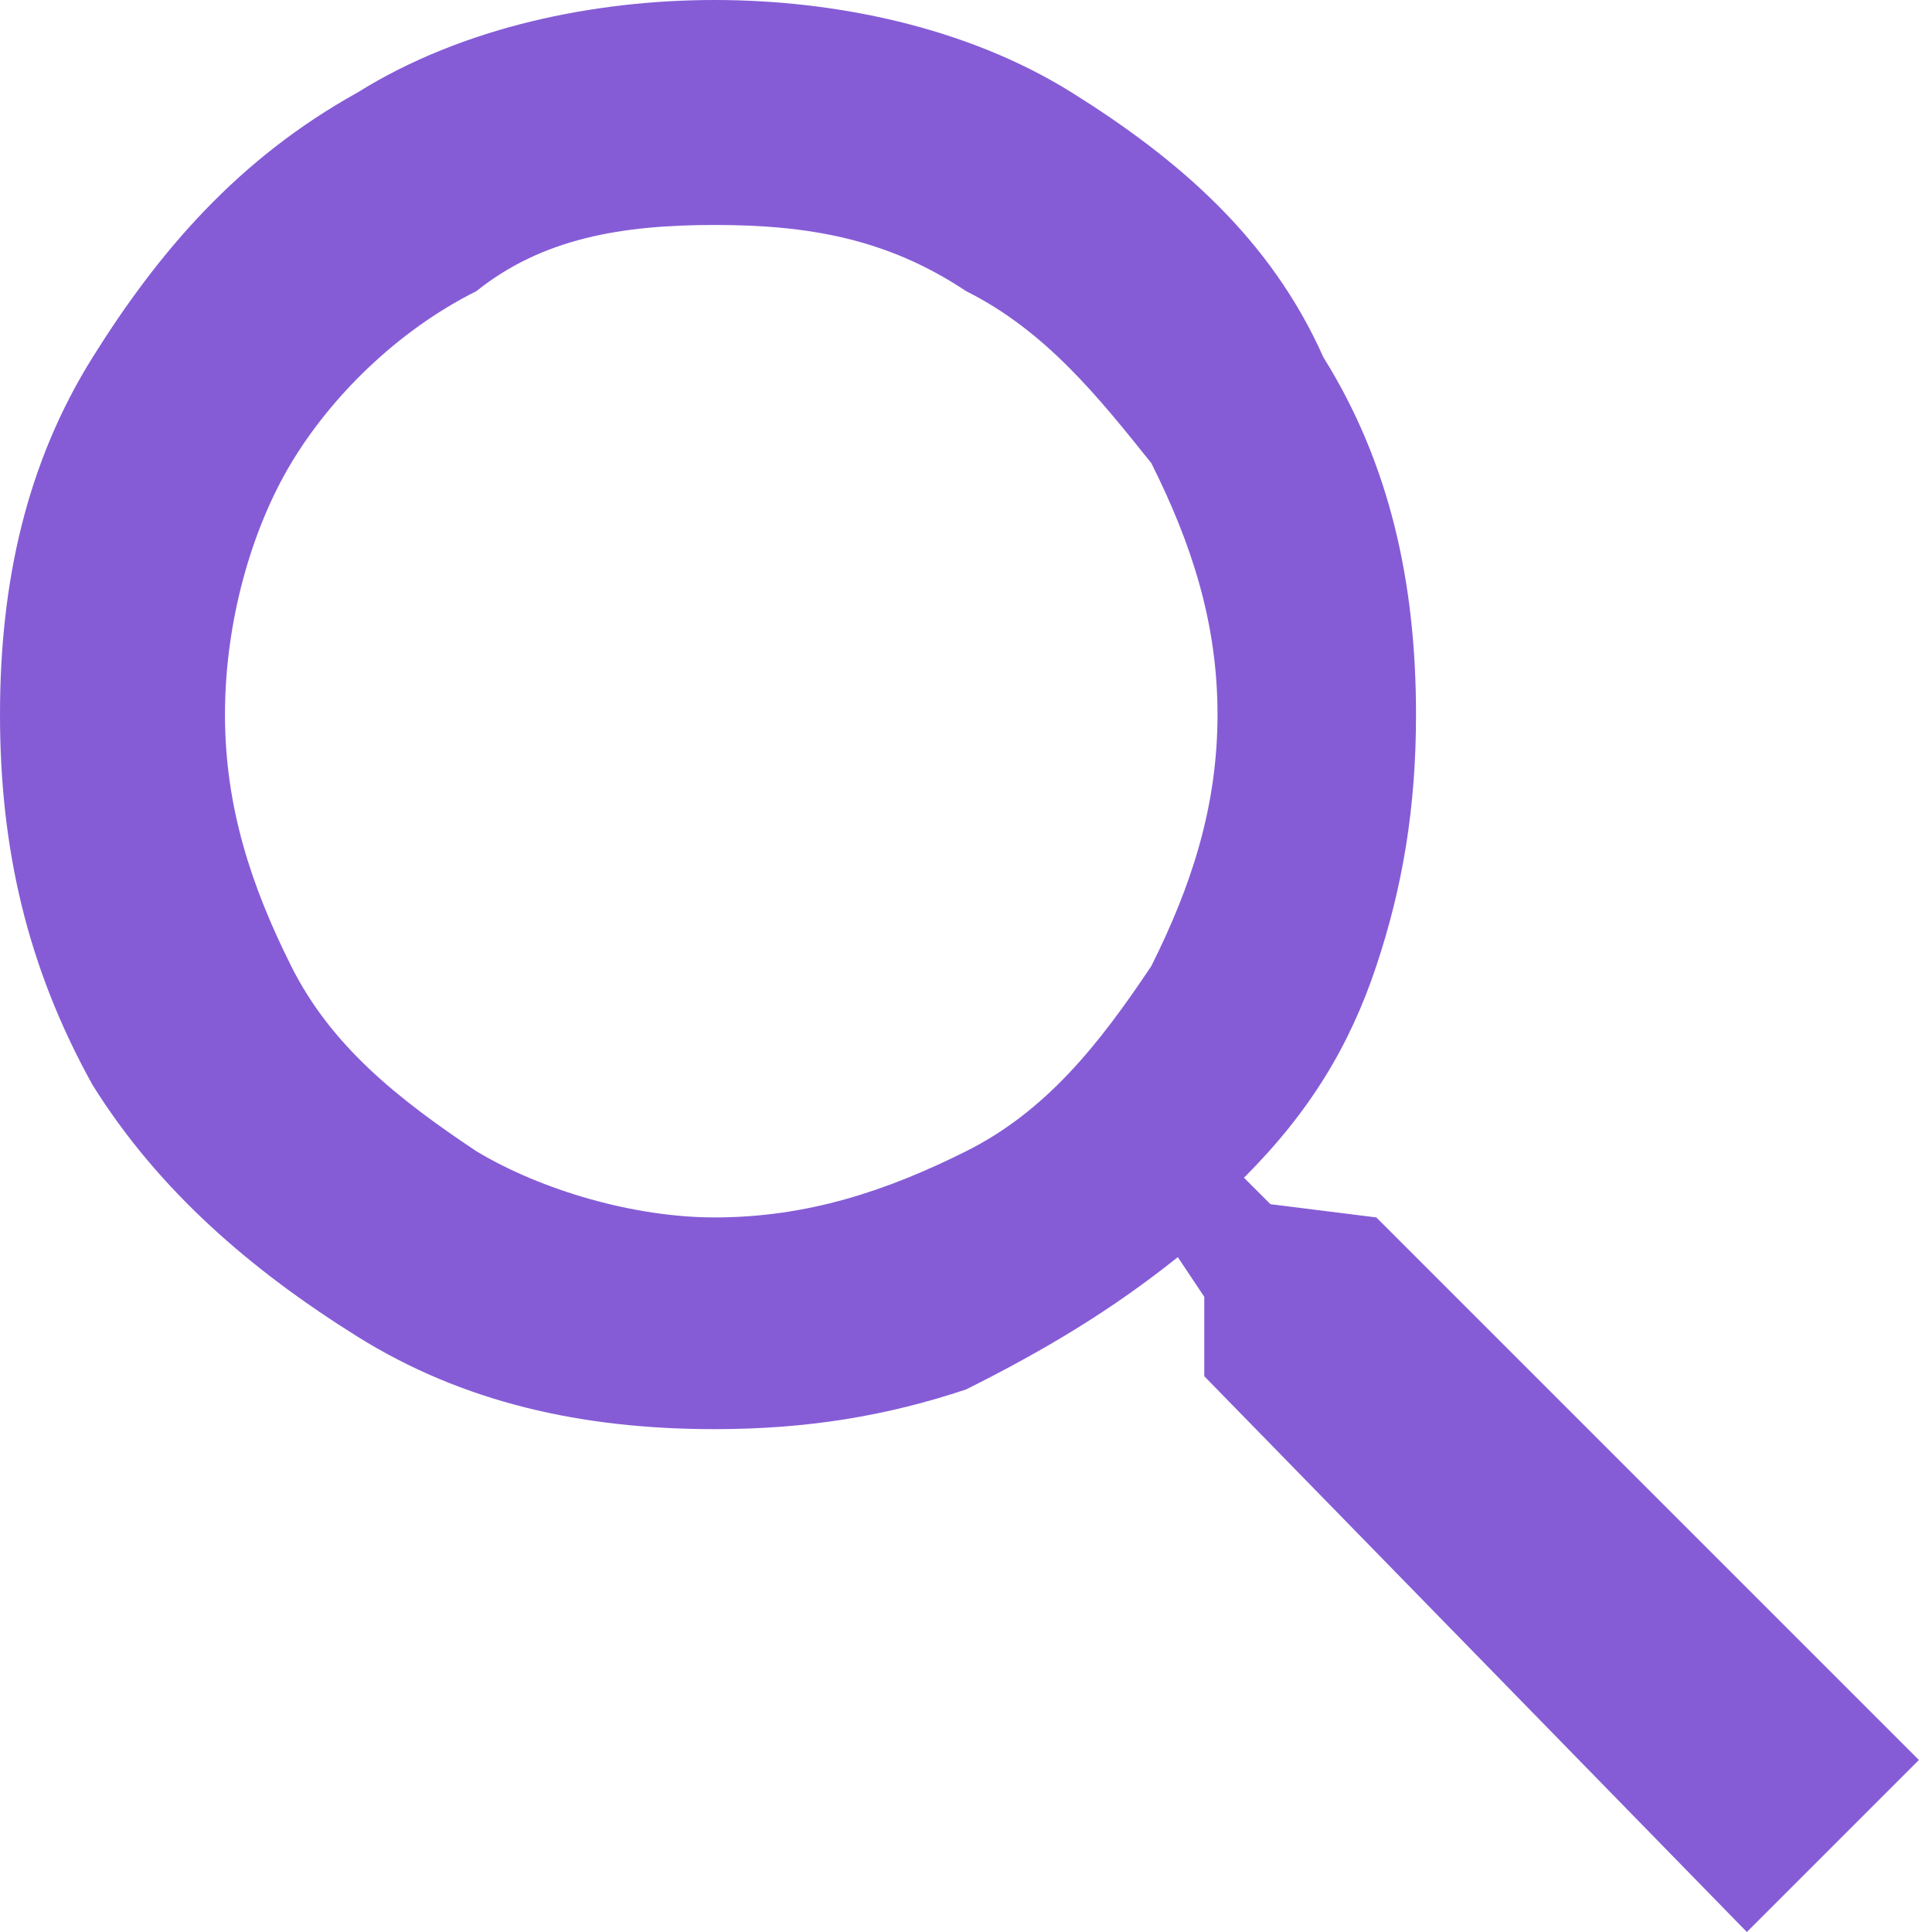
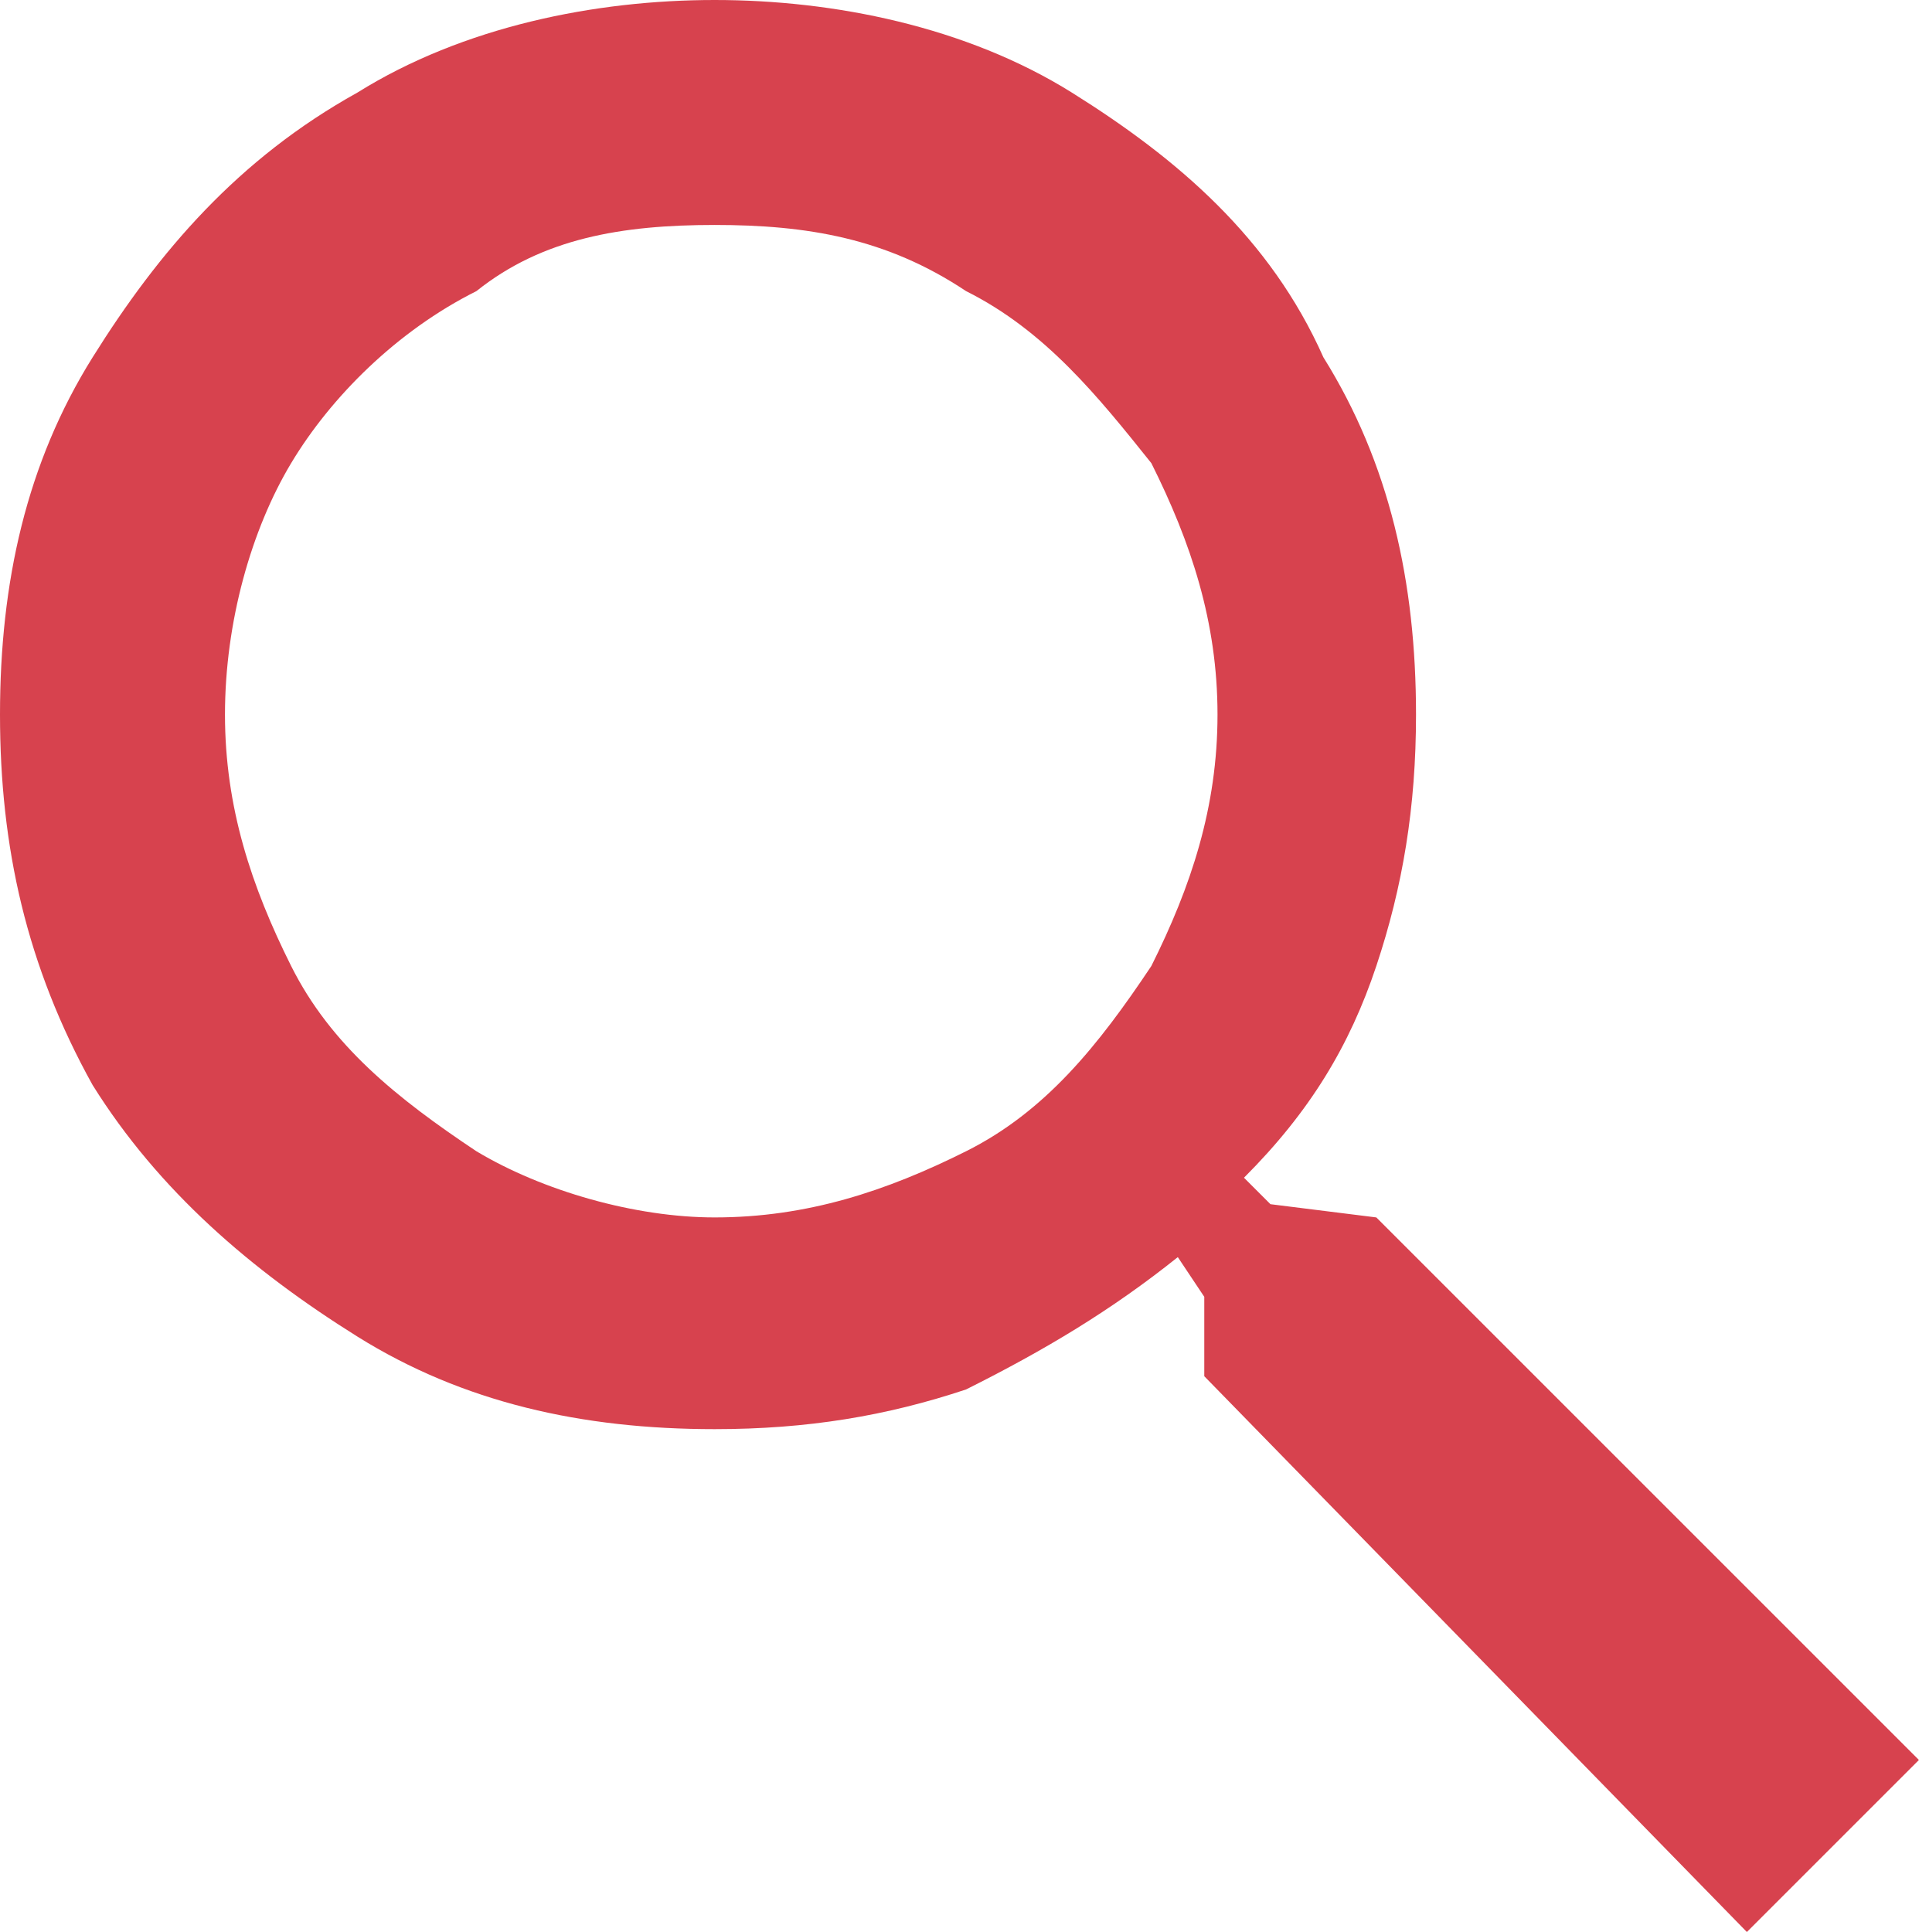
<svg xmlns="http://www.w3.org/2000/svg" width="14.5" height="14.6" viewBox="0 0 14.5 14.6">
-   <path fill="#855CD6" d="M10.4 9.2l-.8-.1-.2-.2c.5-.5.8-1 1-1.6.2-.6.3-1.2.3-1.9 0-1-.2-1.9-.7-2.7-.4-.9-1.1-1.5-1.9-2C7.3.2 6.3 0 5.4 0c-.9 0-1.9.2-2.7.7-.9.5-1.5 1.2-2 2S0 4.4 0 5.4s.2 1.9.7 2.8c.5.8 1.2 1.4 2 1.9s1.7.7 2.7.7c.7 0 1.3-.1 1.9-.3.6-.3 1.1-.6 1.6-1l.2.3v.6l4.1 4.2 1.3-1.3-4.1-4.1zM8.7 7.3c-.4.6-.8 1.1-1.4 1.4-.6.3-1.2.5-1.9.5-.6 0-1.3-.2-1.8-.5-.6-.4-1.1-.8-1.4-1.4-.3-.6-.5-1.2-.5-1.9s.2-1.4.5-1.9.8-1 1.4-1.3c.5-.4 1.1-.5 1.8-.5s1.3.1 1.9.5c.6.3 1 .8 1.4 1.3.3.6.5 1.2.5 1.9S9 6.7 8.7 7.3z" />
+   <path fill="#D7424E" d="M10.4 9.2l-.8-.1-.2-.2c.5-.5.8-1 1-1.6.2-.6.3-1.2.3-1.9 0-1-.2-1.9-.7-2.7-.4-.9-1.1-1.5-1.9-2C7.3.2 6.3 0 5.4 0c-.9 0-1.9.2-2.7.7-.9.5-1.5 1.2-2 2S0 4.4 0 5.4s.2 1.9.7 2.8c.5.8 1.2 1.4 2 1.9s1.7.7 2.7.7c.7 0 1.3-.1 1.9-.3.6-.3 1.1-.6 1.6-1l.2.3v.6l4.1 4.2 1.3-1.3-4.1-4.1zM8.7 7.3c-.4.6-.8 1.1-1.4 1.4-.6.3-1.2.5-1.9.5-.6 0-1.3-.2-1.8-.5-.6-.4-1.1-.8-1.4-1.4-.3-.6-.5-1.2-.5-1.9s.2-1.4.5-1.9.8-1 1.4-1.3c.5-.4 1.1-.5 1.8-.5s1.3.1 1.9.5c.6.3 1 .8 1.4 1.3.3.6.5 1.2.5 1.9S9 6.7 8.7 7.3z" />
</svg>
